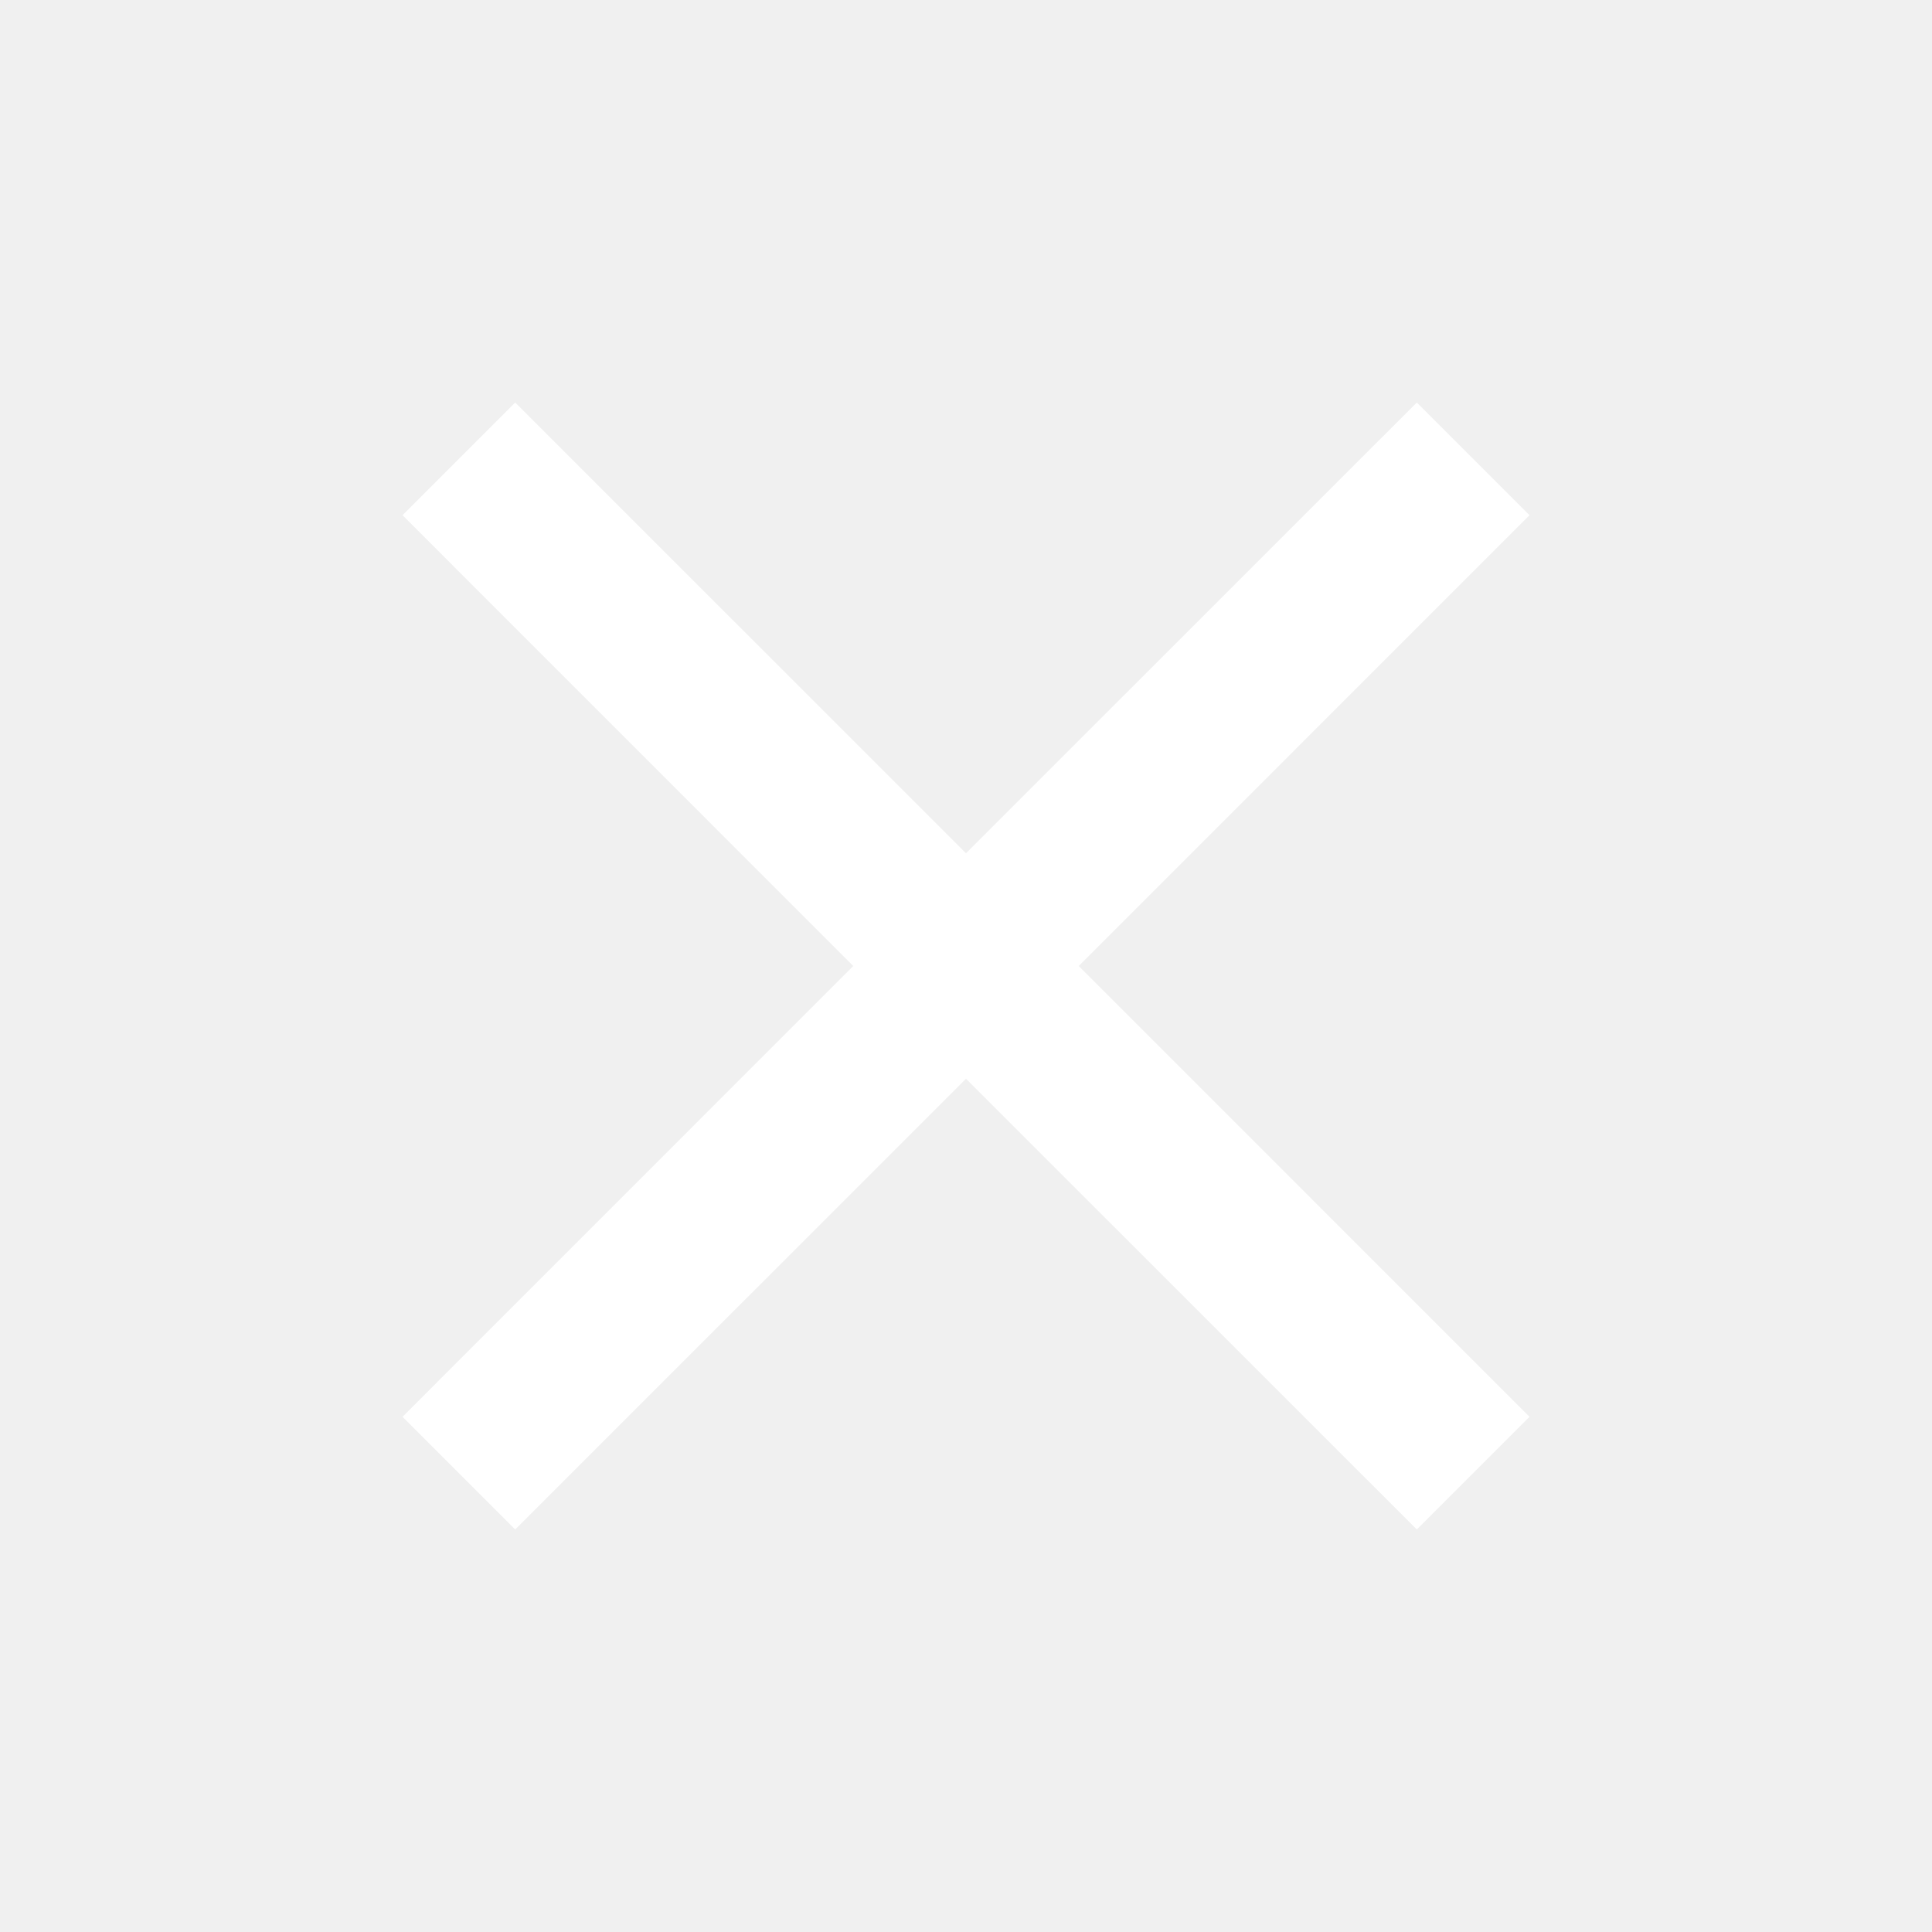
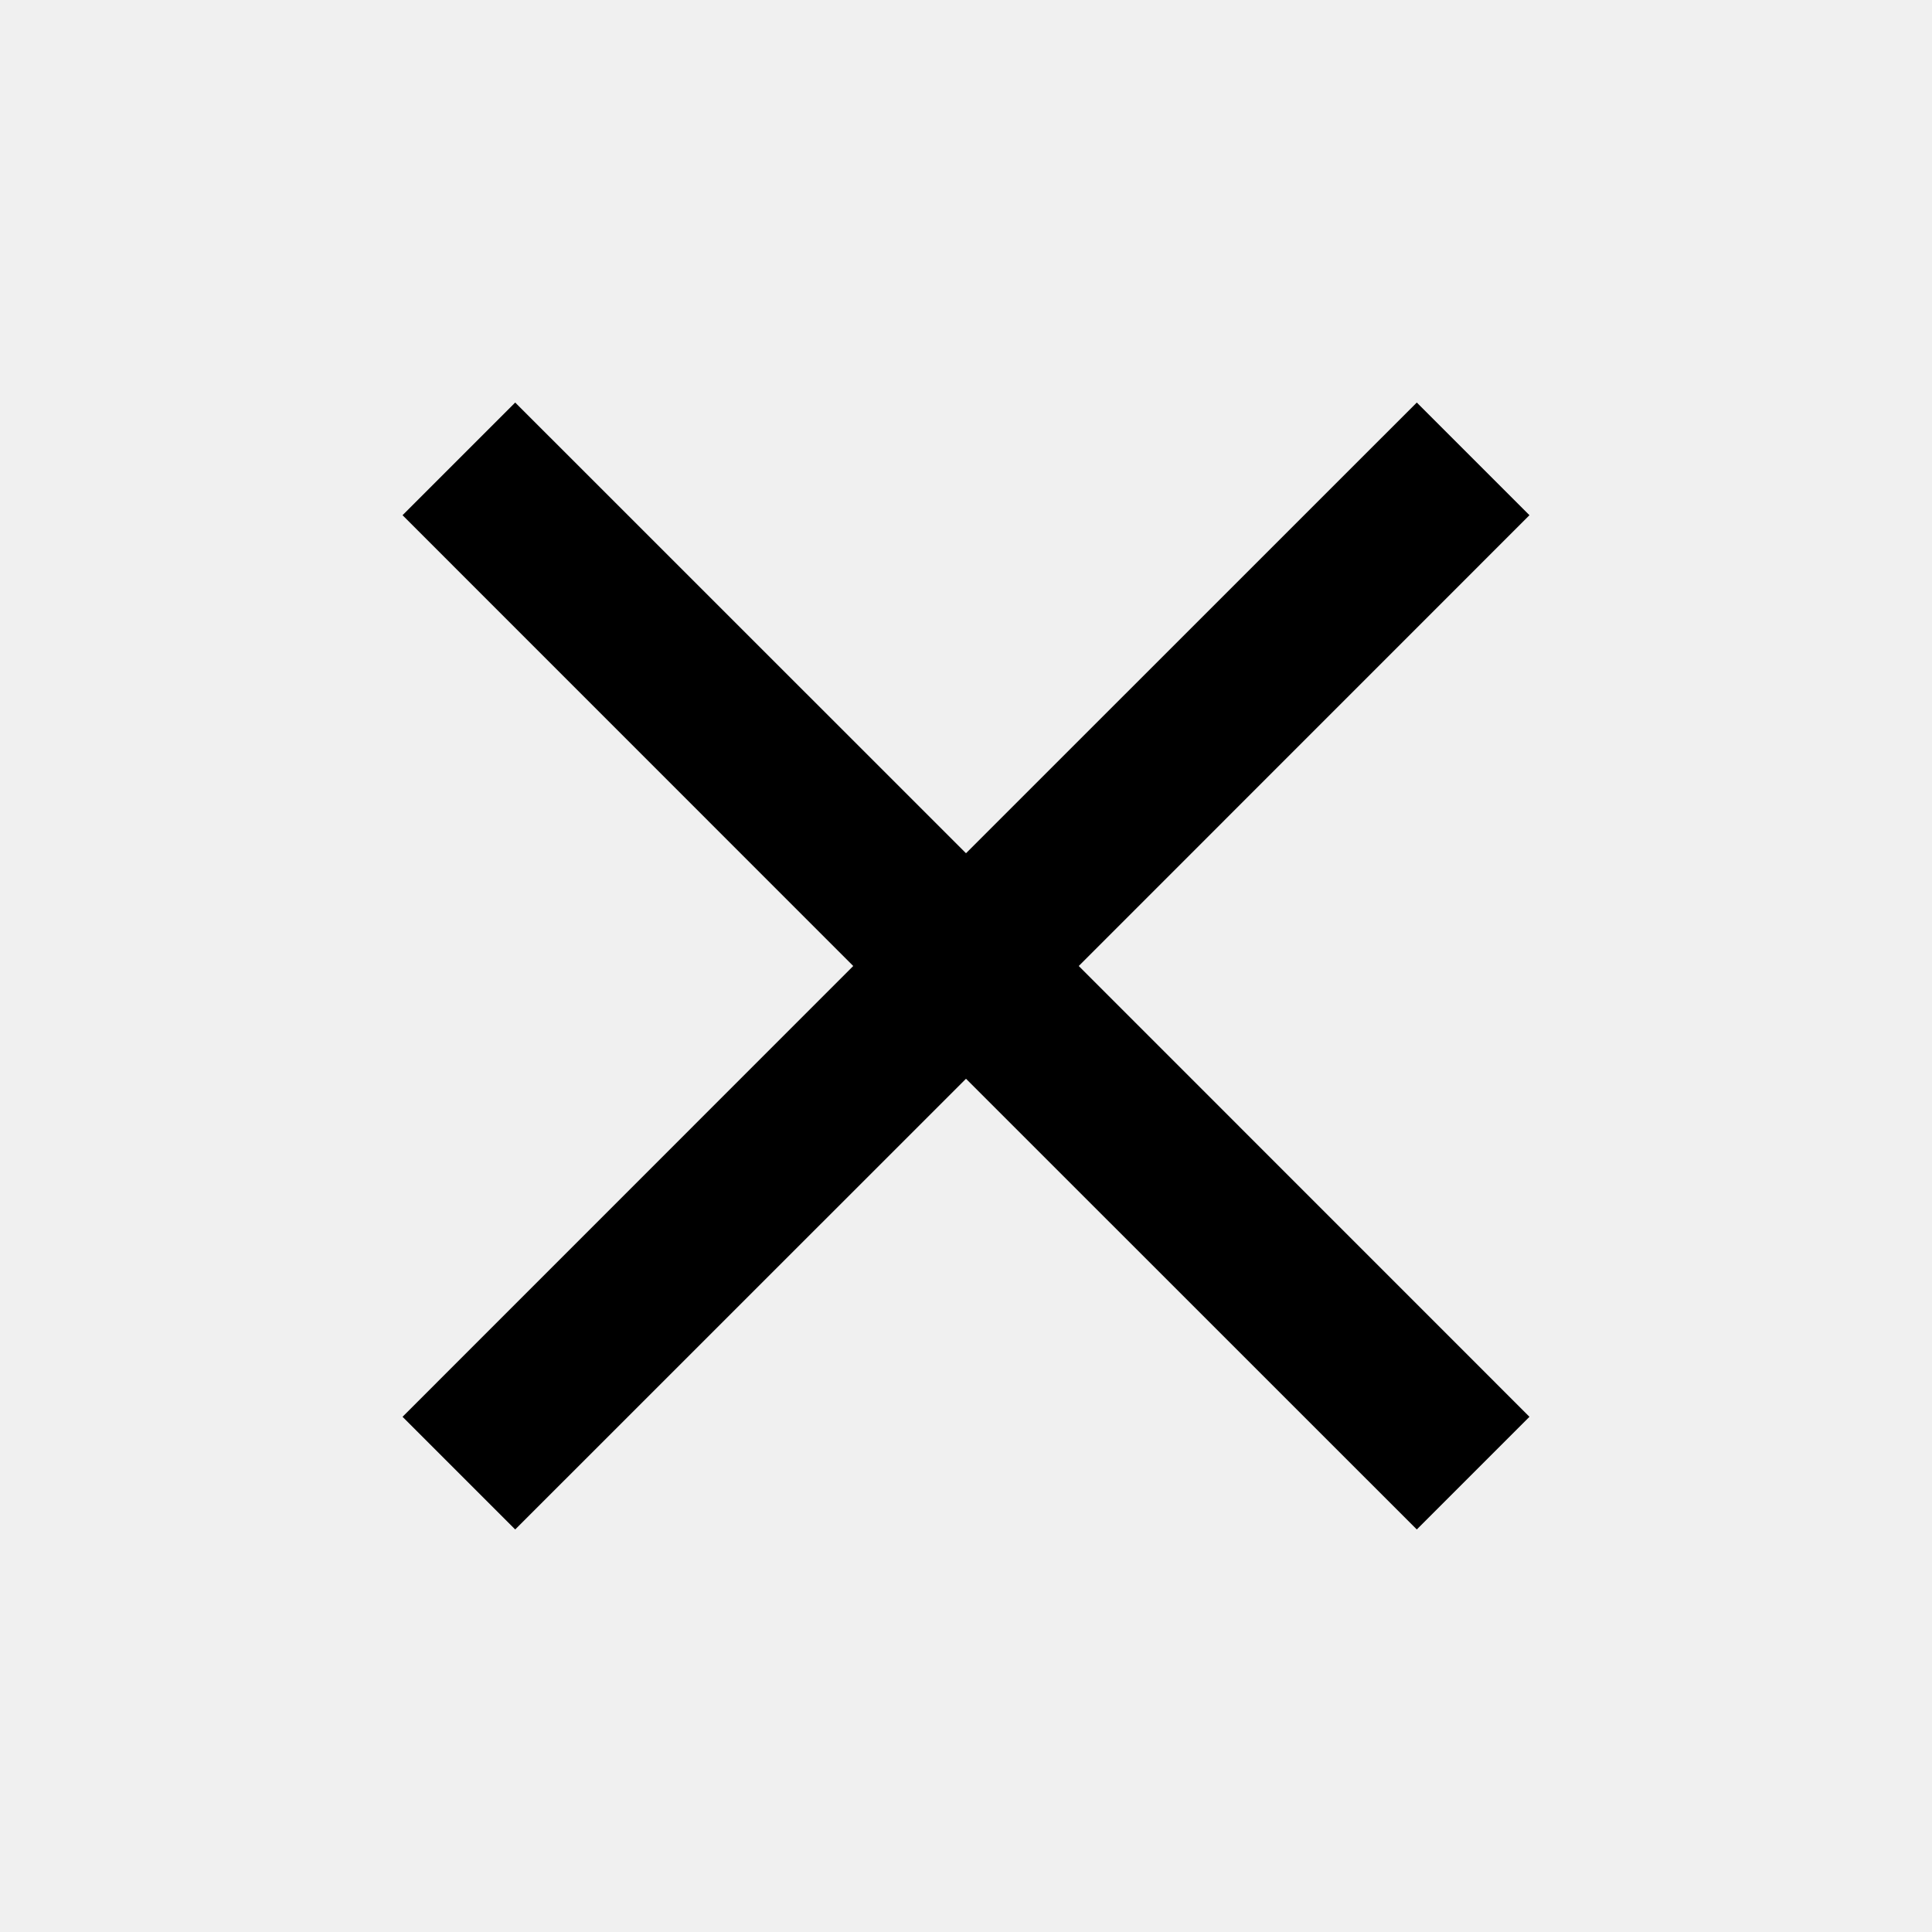
- <svg xmlns="http://www.w3.org/2000/svg" width="24" height="24" viewBox="0 0 24 24" fill="none">
-   <path d="M12.87 12.53L17.939 17.6L17.6 17.939L12.53 12.87L12 12.339L11.47 12.87L6.4 17.939L6.061 17.6L11.13 12.53L11.661 12L11.13 11.47L6.061 6.4L6.4 6.061L11.47 11.13L12 11.661L12.53 11.13L17.6 6.061L17.939 6.4L12.87 11.47L12.339 12L12.87 12.53Z" fill="white" stroke="white" stroke-width="1.5" />
+ <svg xmlns="http://www.w3.org/2000/svg" viewBox="0 0 24 24" fill="none">
+   <path d="M12.87 12.53L17.939 17.6L17.6 17.939L12.53 12.87L12 12.339L11.47 12.87L6.4 17.939L6.061 17.6L11.13 12.53L11.661 12L11.13 11.47L6.061 6.4L6.4 6.061L11.47 11.13L12 11.661L12.53 11.13L17.6 6.061L17.939 6.4L12.87 11.47L12.339 12L12.87 12.53Z" fill="currentColor" stroke="currentColor" stroke-width="1.5" />
</svg>
